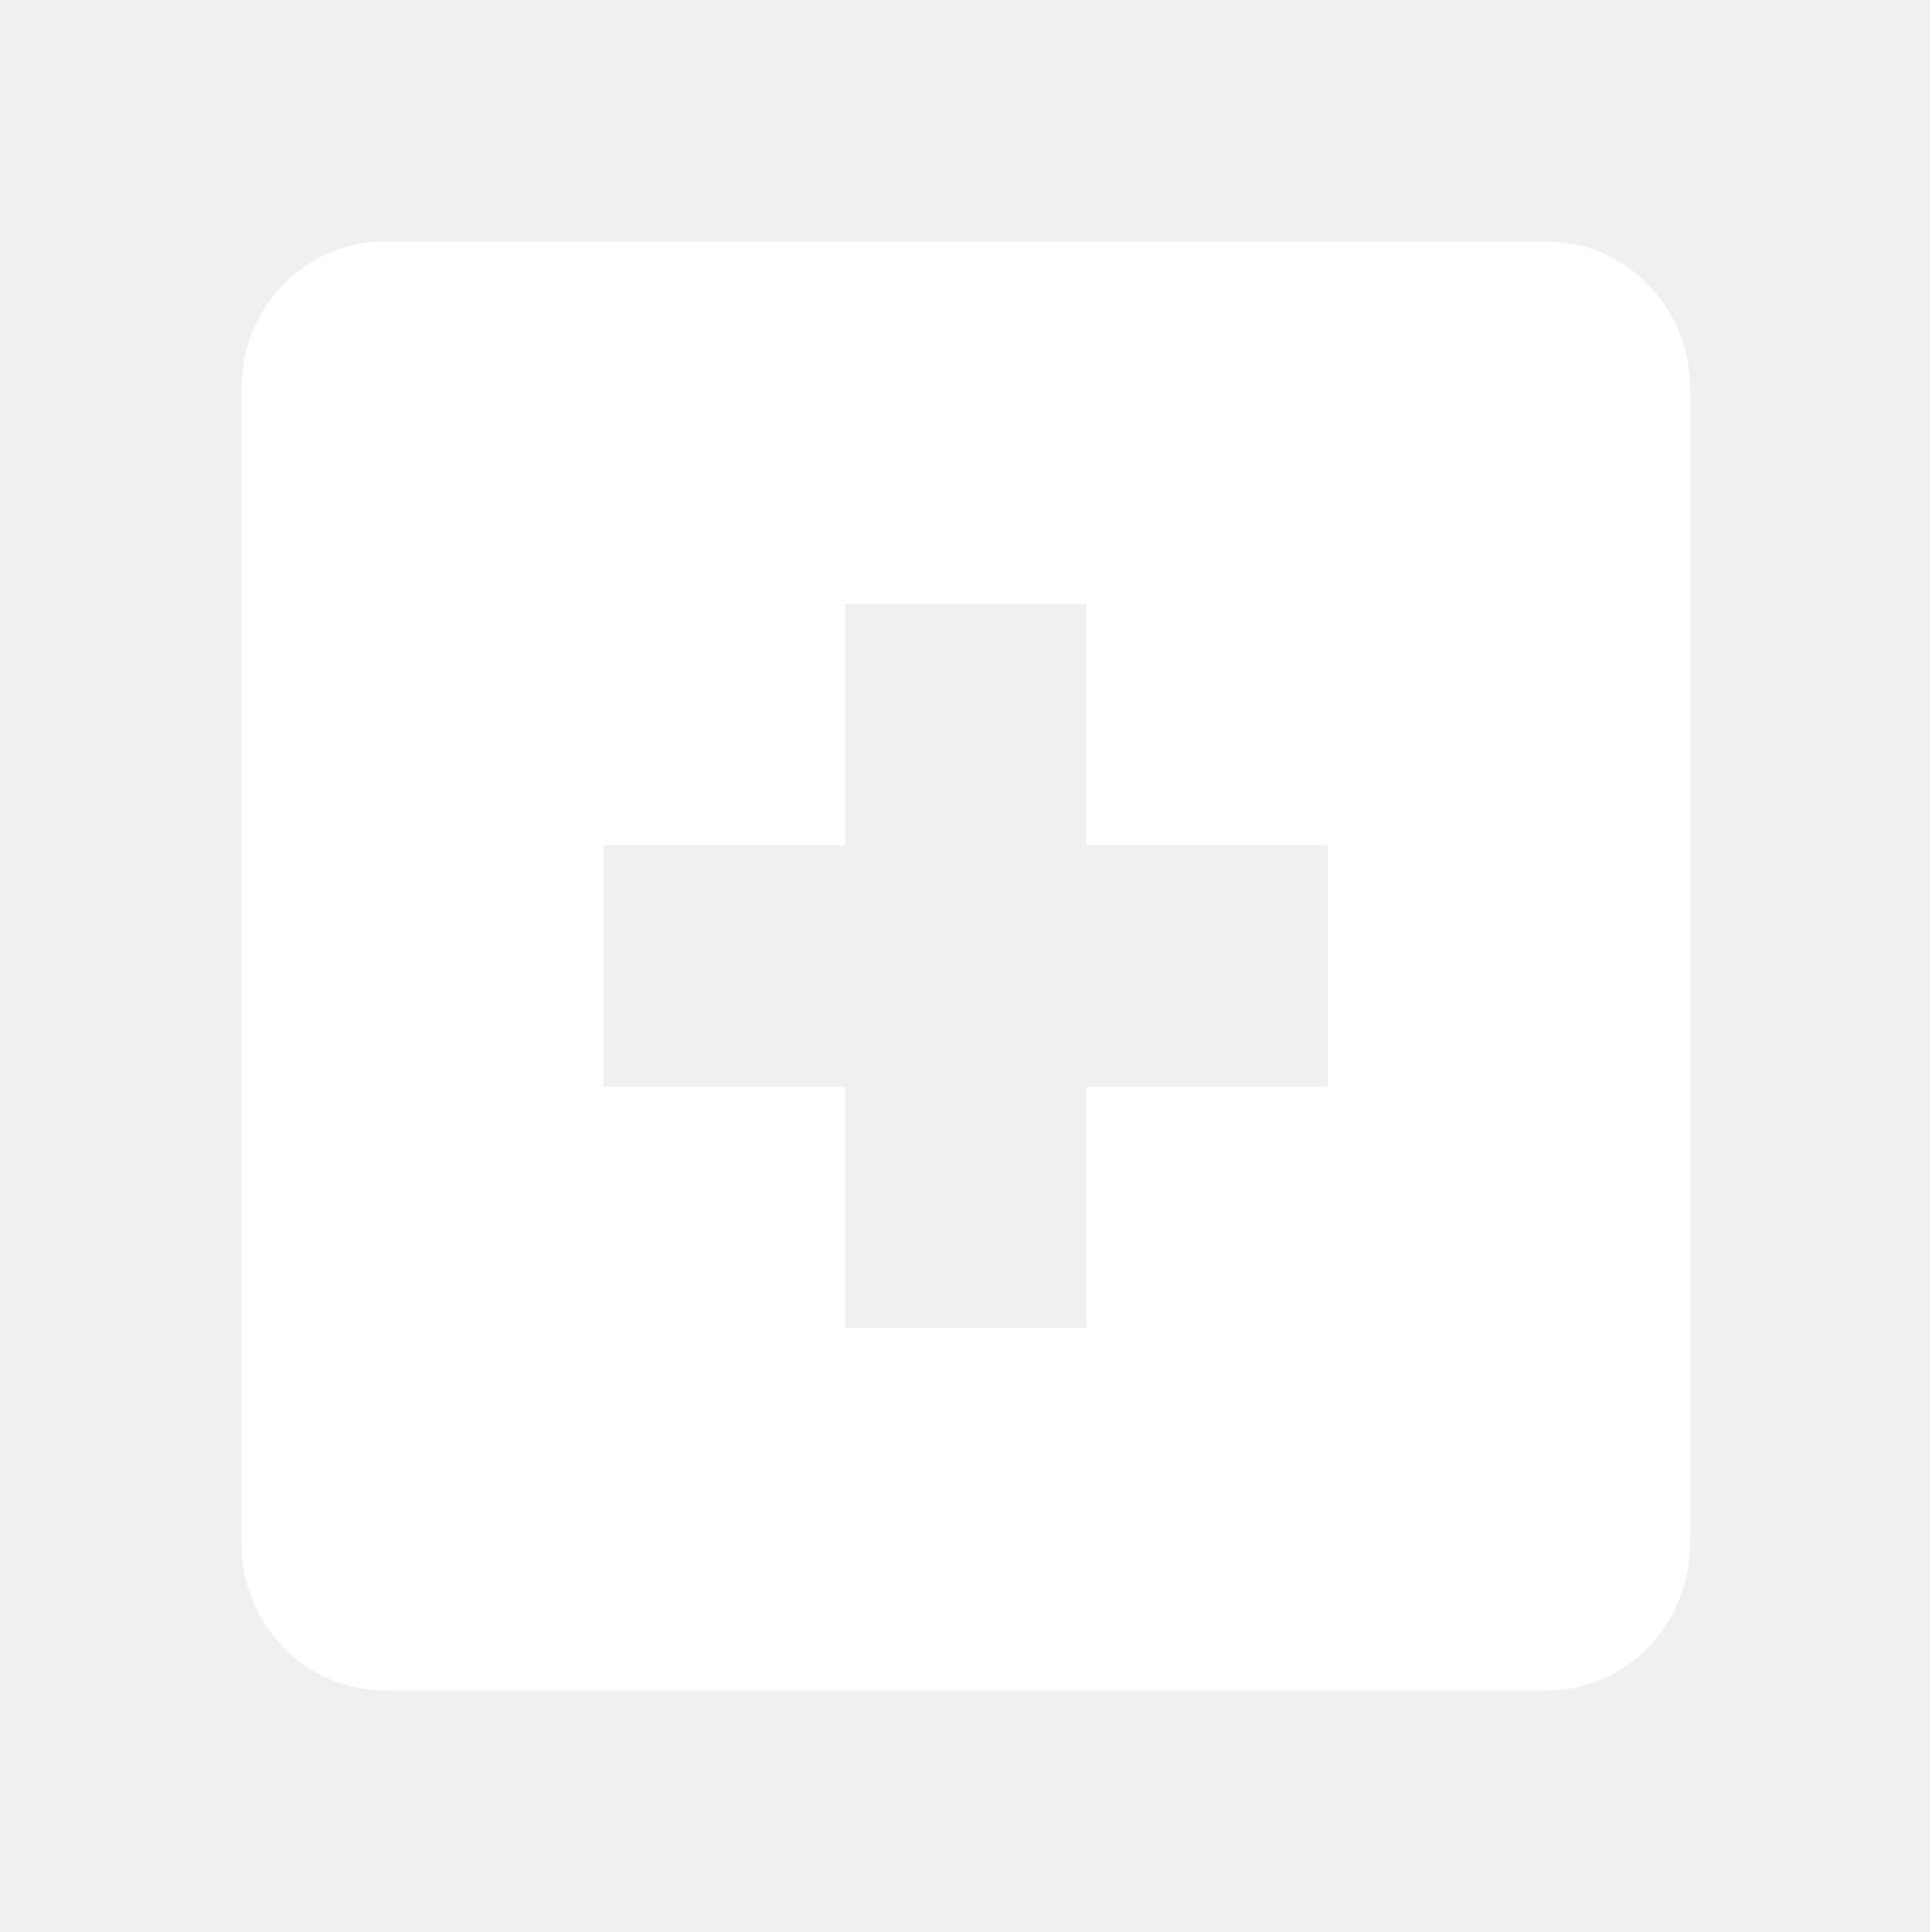
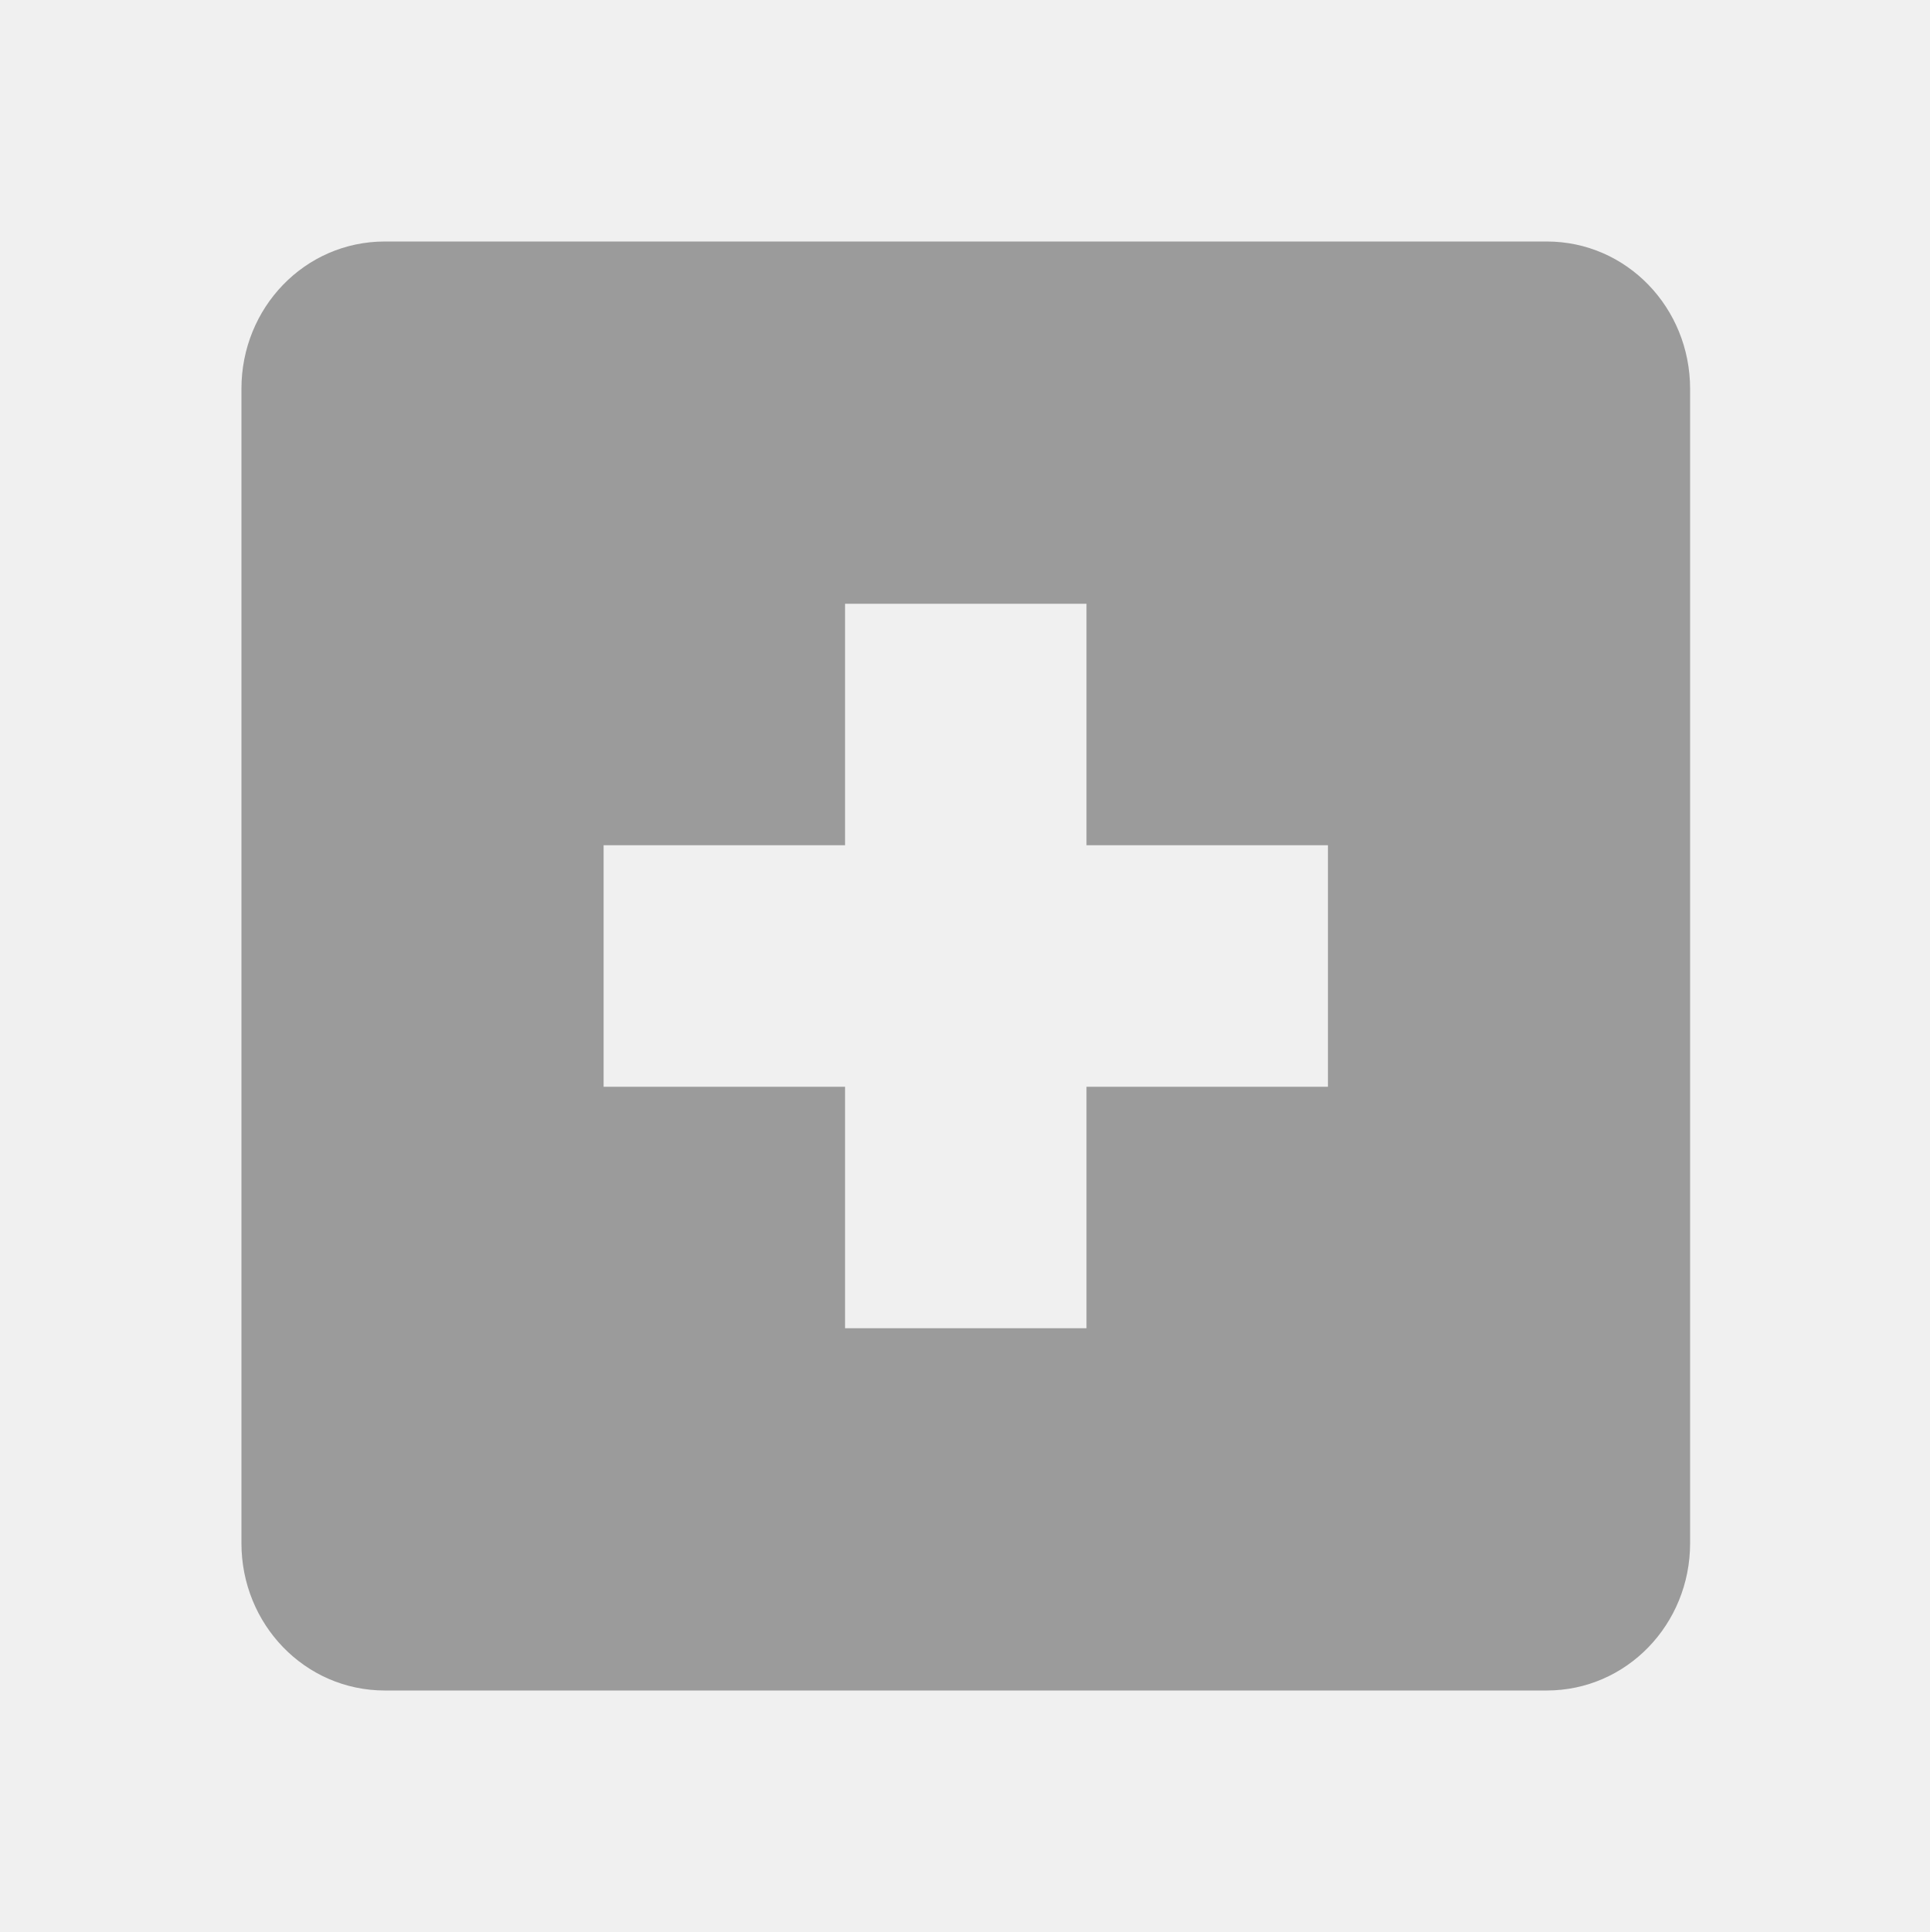
<svg xmlns="http://www.w3.org/2000/svg" width="15.982" height="16">
-   <path d="M3.188 2C2.524 2 2 2.549 2 3.219v9.562C2 13.451 2.525 14 3.188 14h9.624c.663 0 1.188-.549 1.188-1.219V3.22C14 2.549 13.475 2 12.812 2zM7 5h2v2h2v2H9v2H7V9H5V7h2z" style="marker:none" color="#bebebe" overflow="visible" fill="#ffffff" />
+   <path d="M3.188 2C2.524 2 2 2.549 2 3.219v9.562C2 13.451 2.525 14 3.188 14h9.624c.663 0 1.188-.549 1.188-1.219V3.22C14 2.549 13.475 2 12.812 2zM7 5h2v2h2v2H9v2H7V9H5V7h2z" style="marker:none" color="#bebebe" overflow="visible" fill="#9b9b9b" />
</svg>
